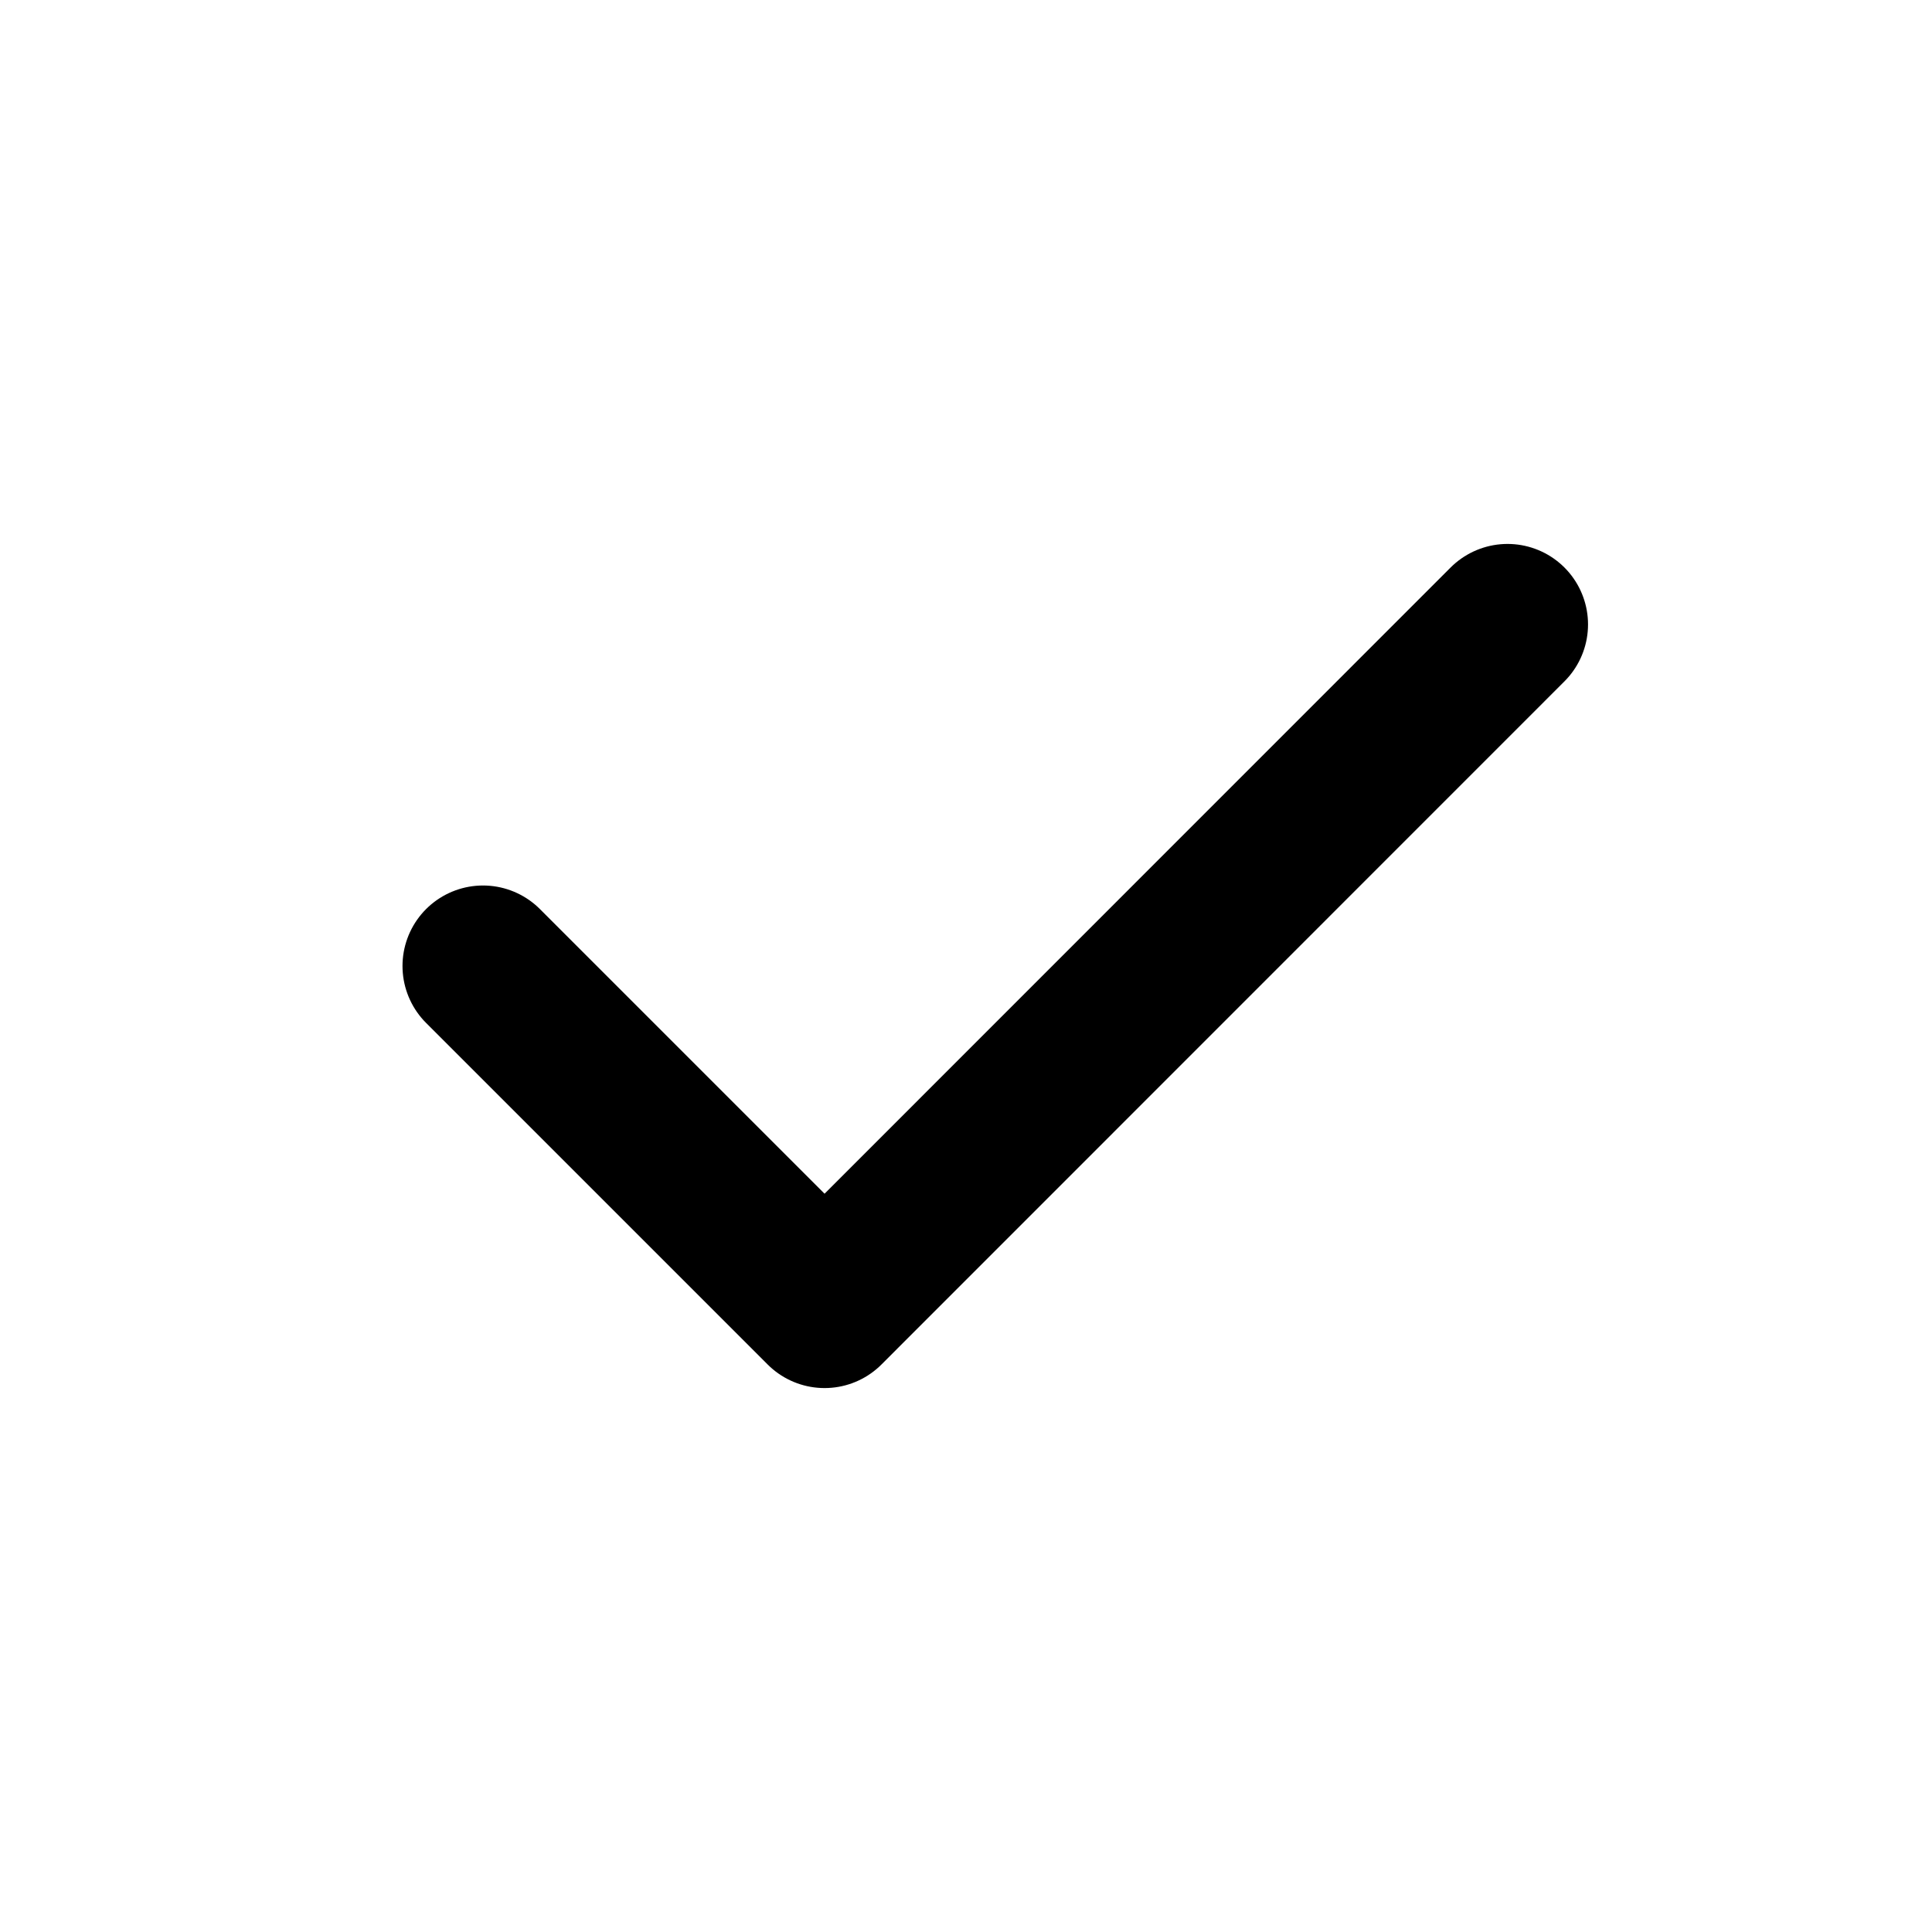
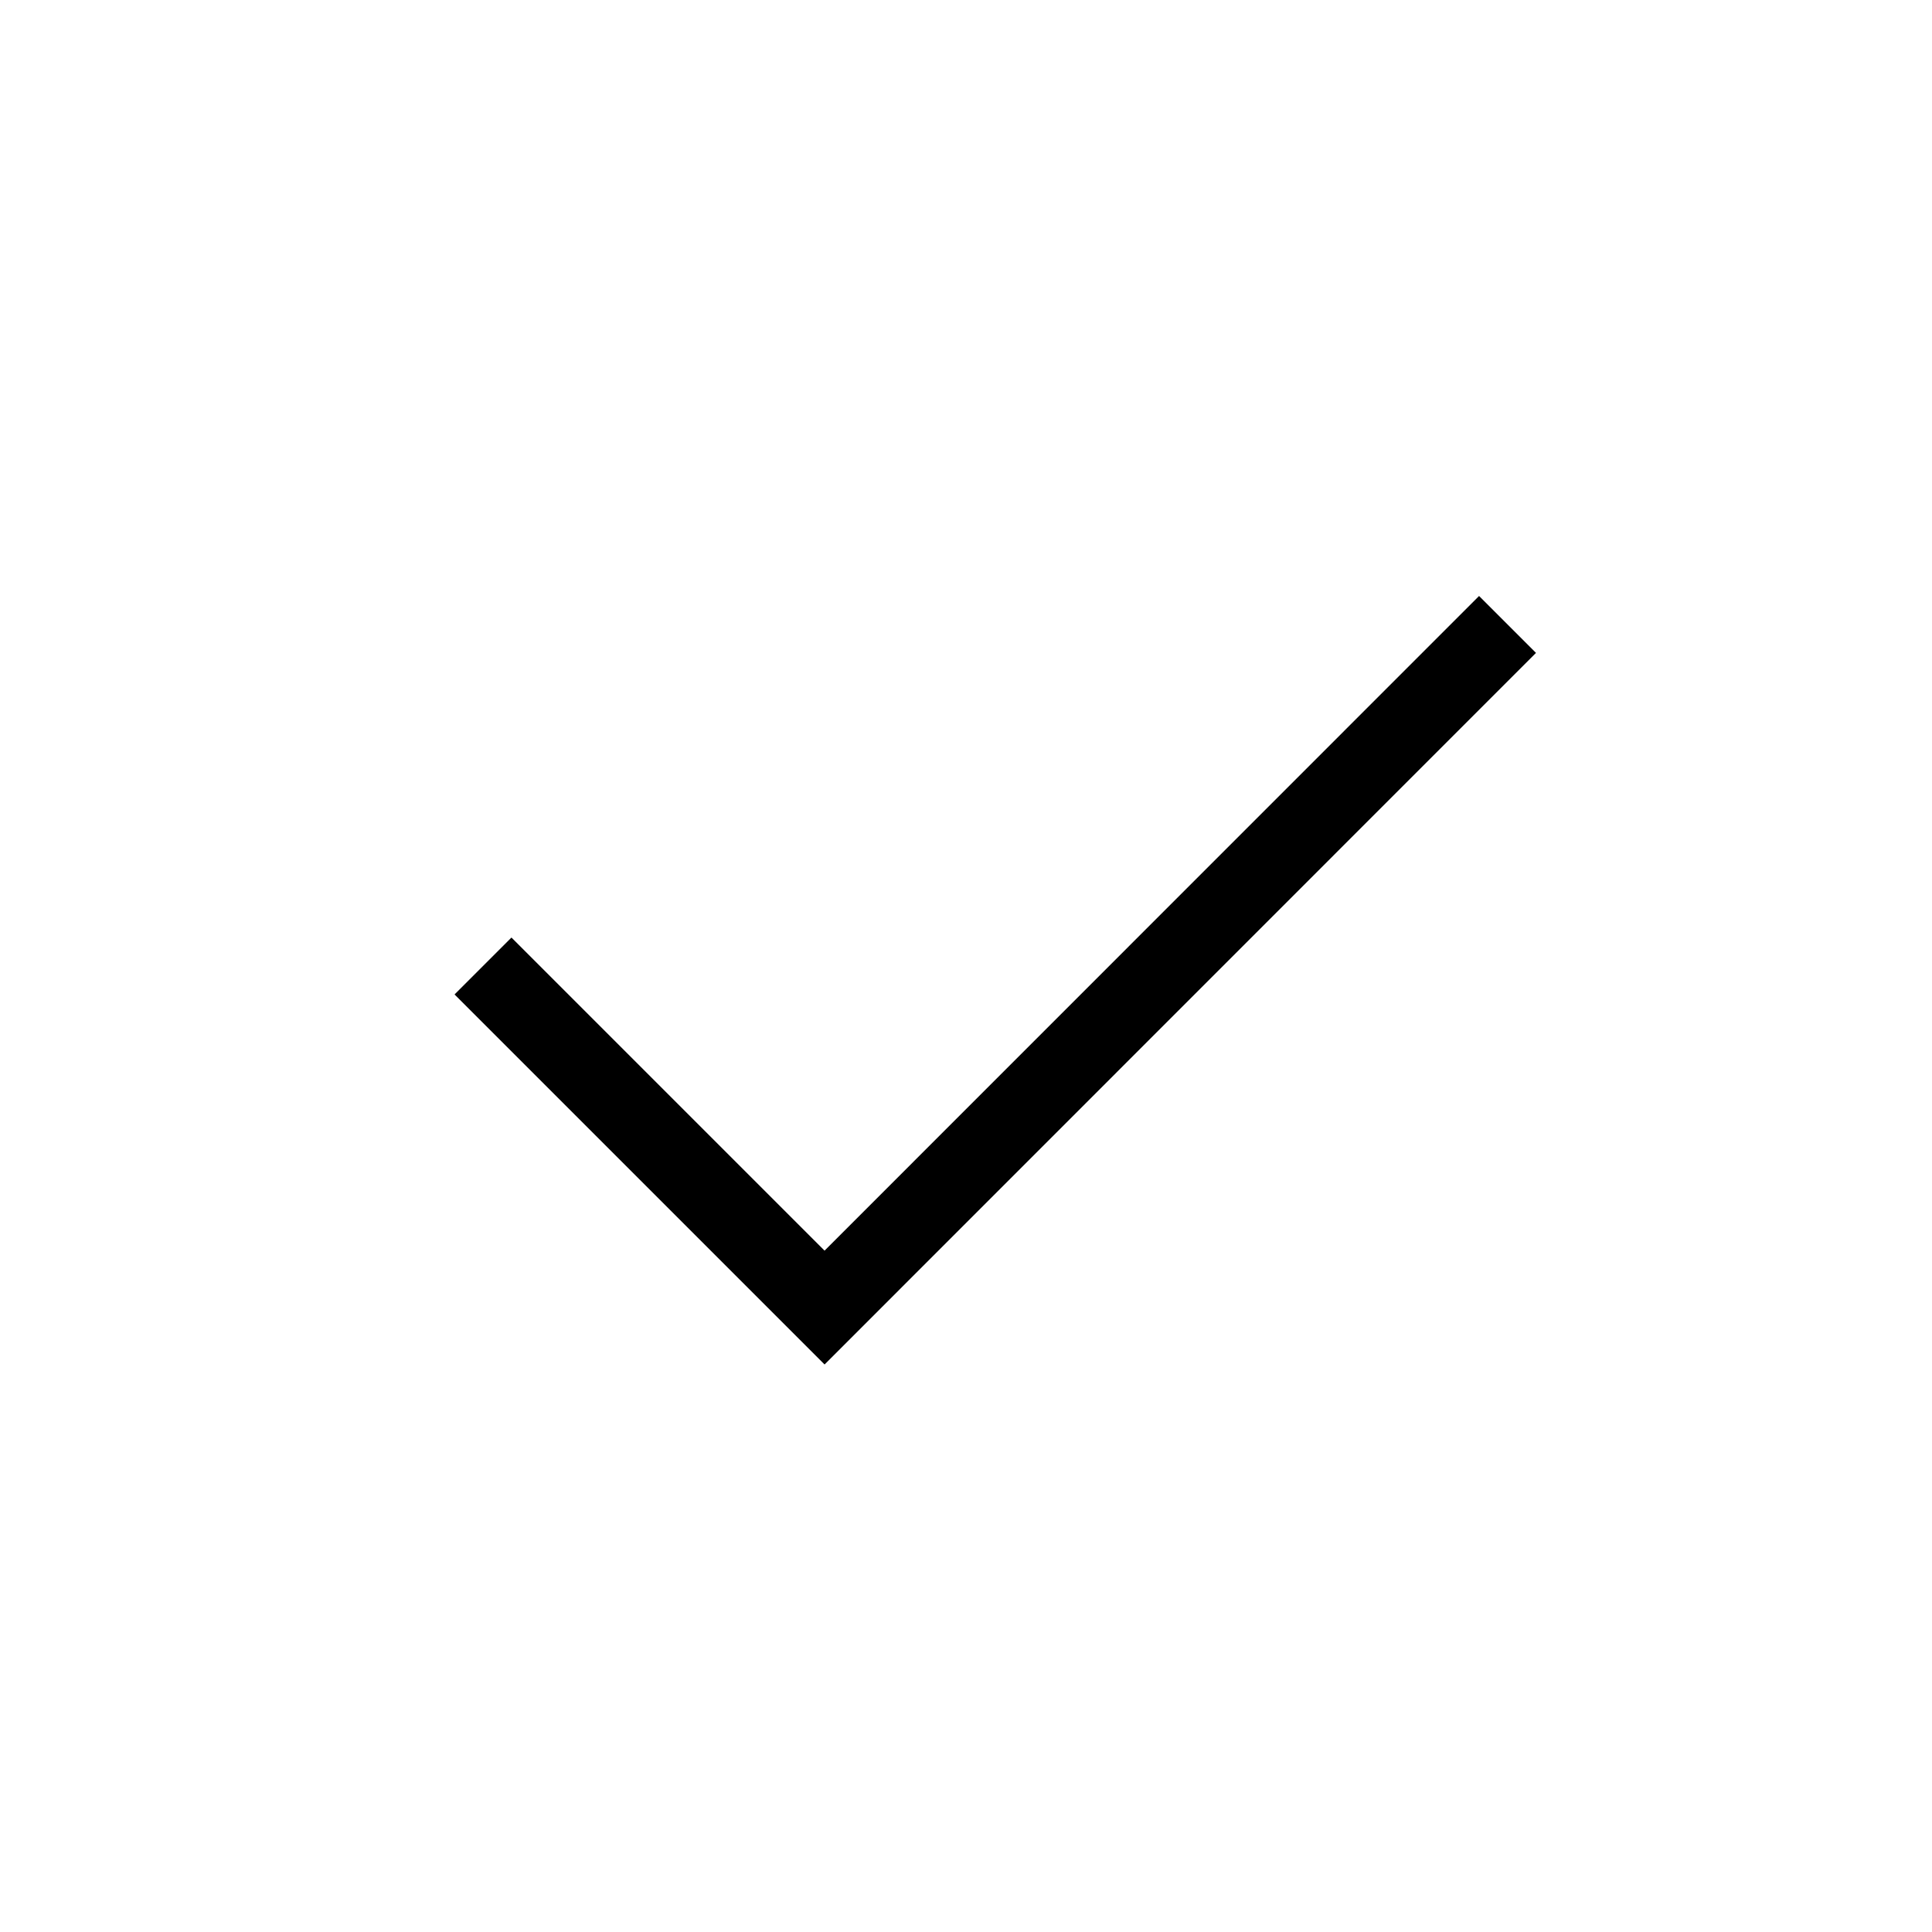
<svg xmlns="http://www.w3.org/2000/svg" width="800px" height="800px" viewBox="0 0 24 24" fill="none">
  <g id="Interface / Check">
-     <path id="Vector" d="M6 12L10.243 16.243L18.727 7.757" stroke="#000000" stroke-width="2" stroke-linecap="round" stroke-linejoin="round" />
+     <path id="Vector" d="M6 12L10.243 16.243L18.727 7.757" stroke="#000000" strokeWidth="2" strokeLinecap="round" strokeLinejoin="round" />
  </g>
</svg>
